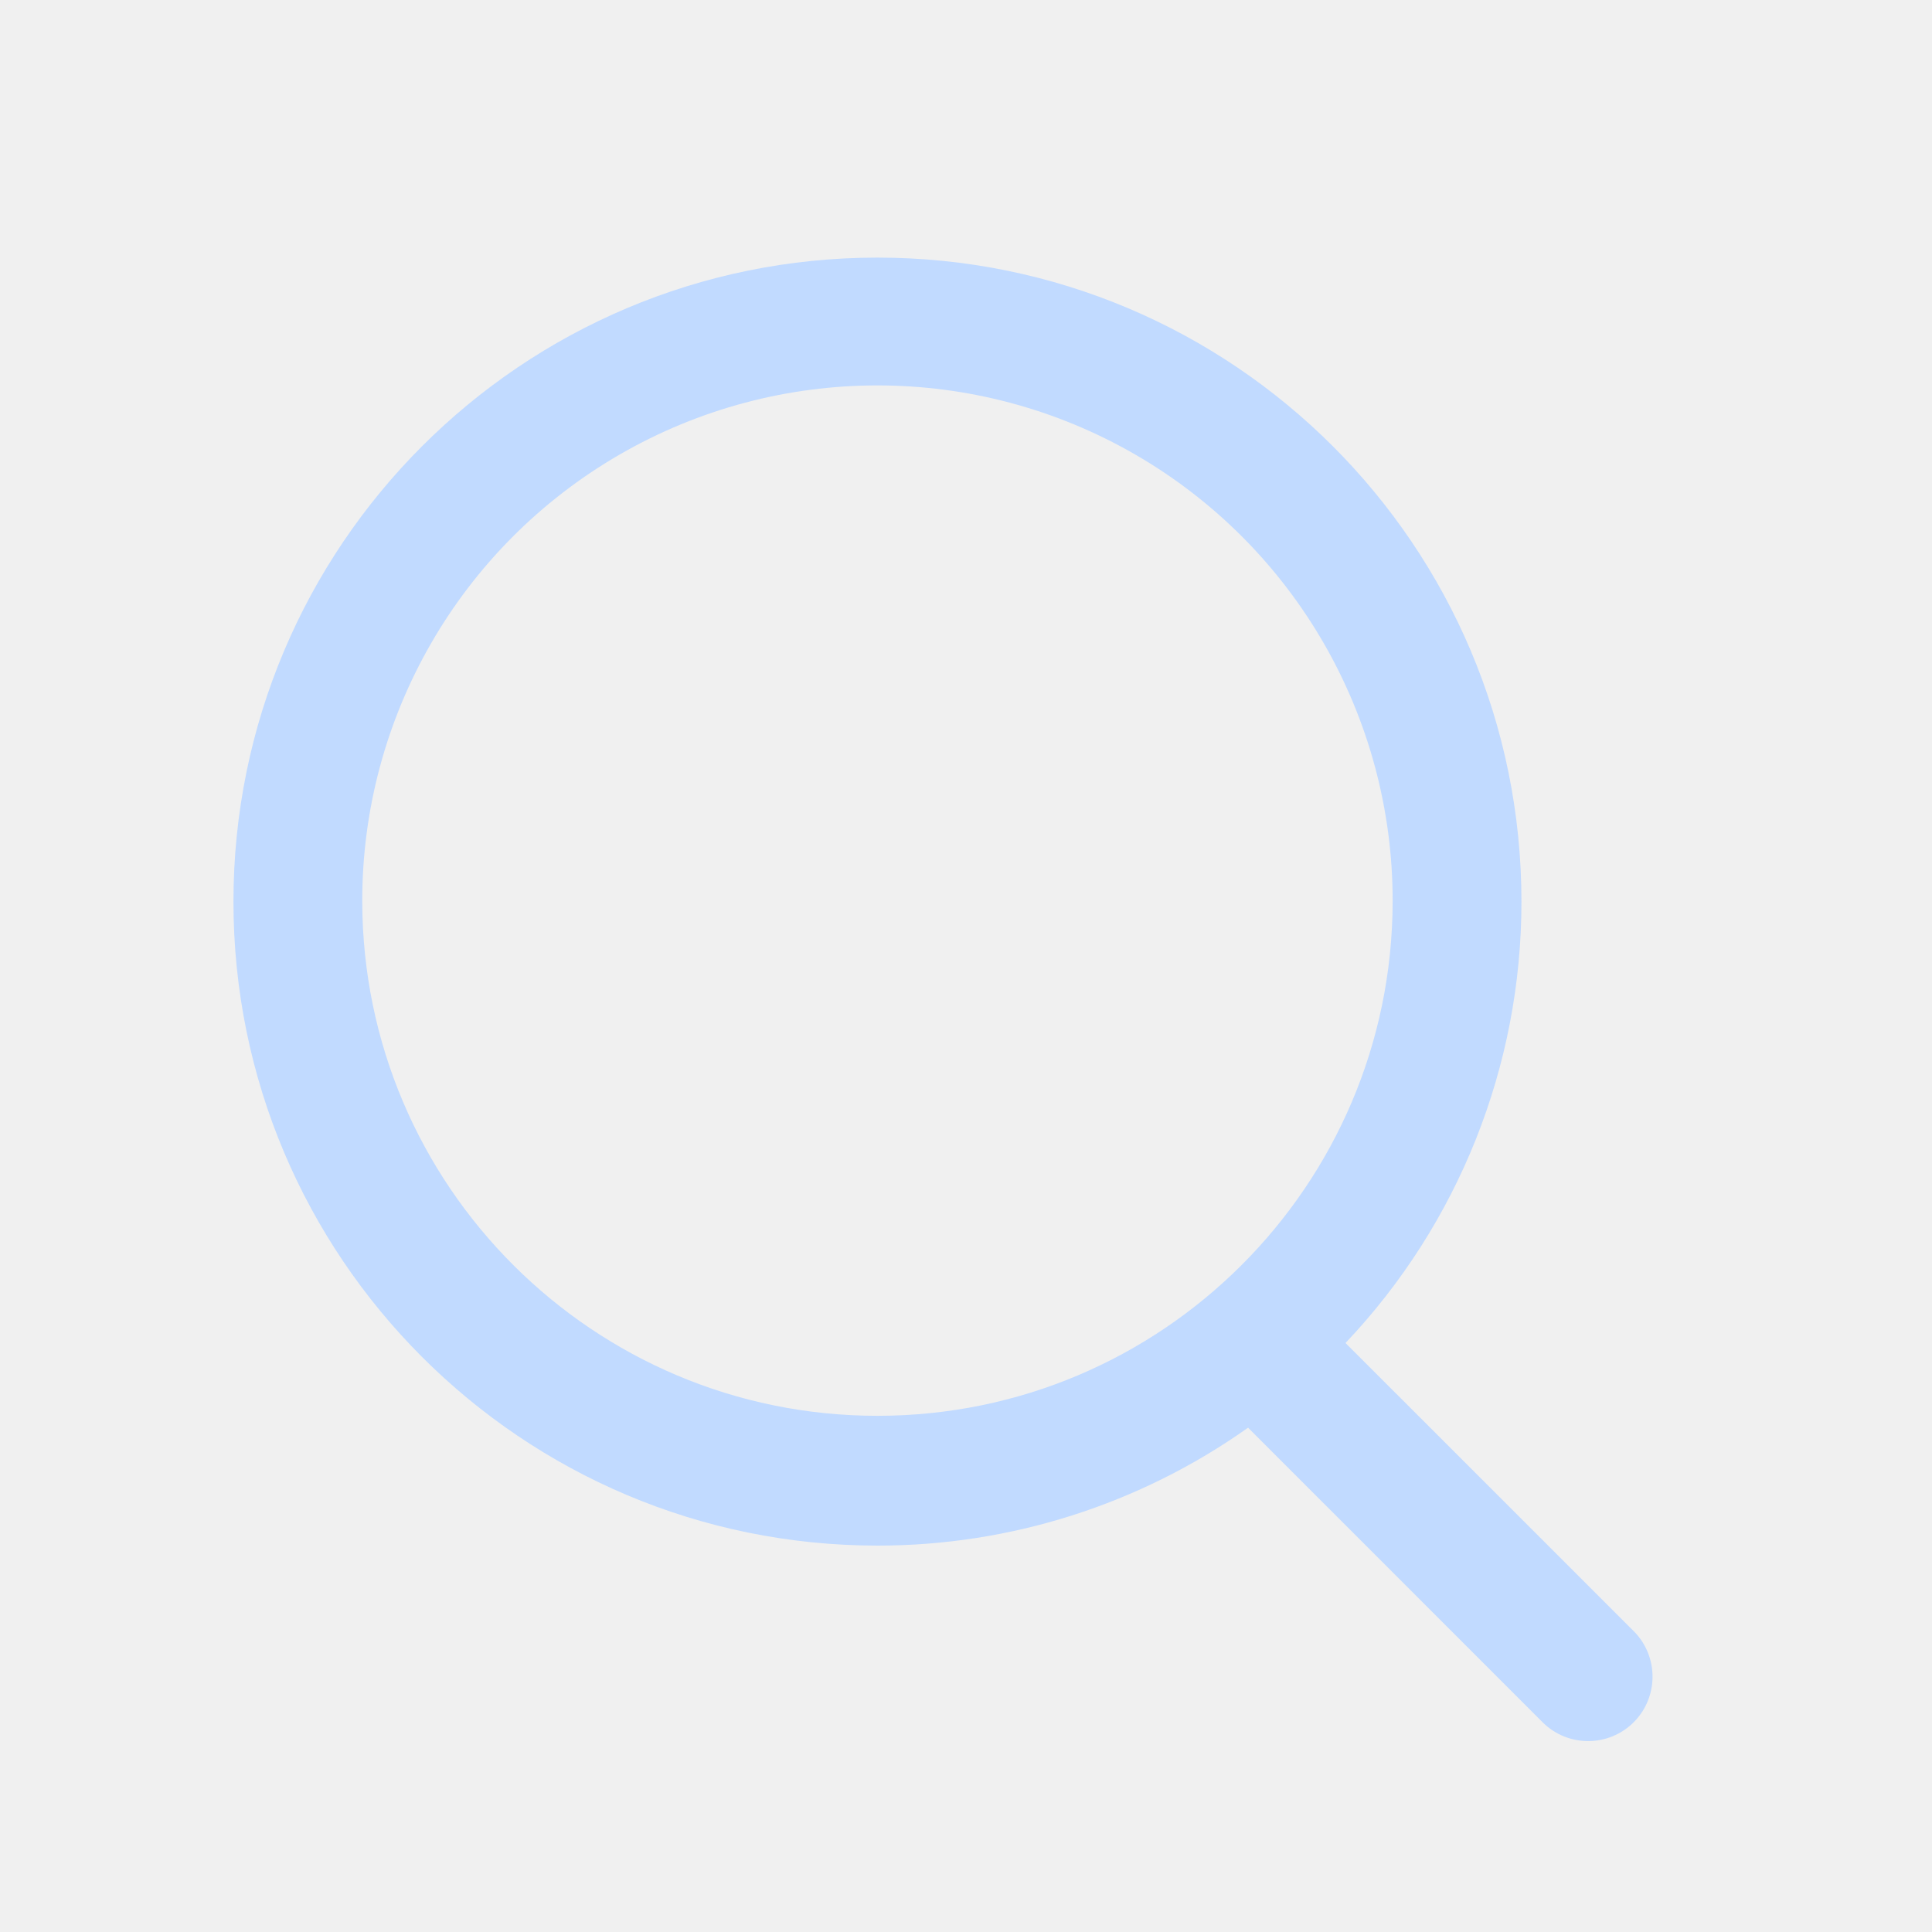
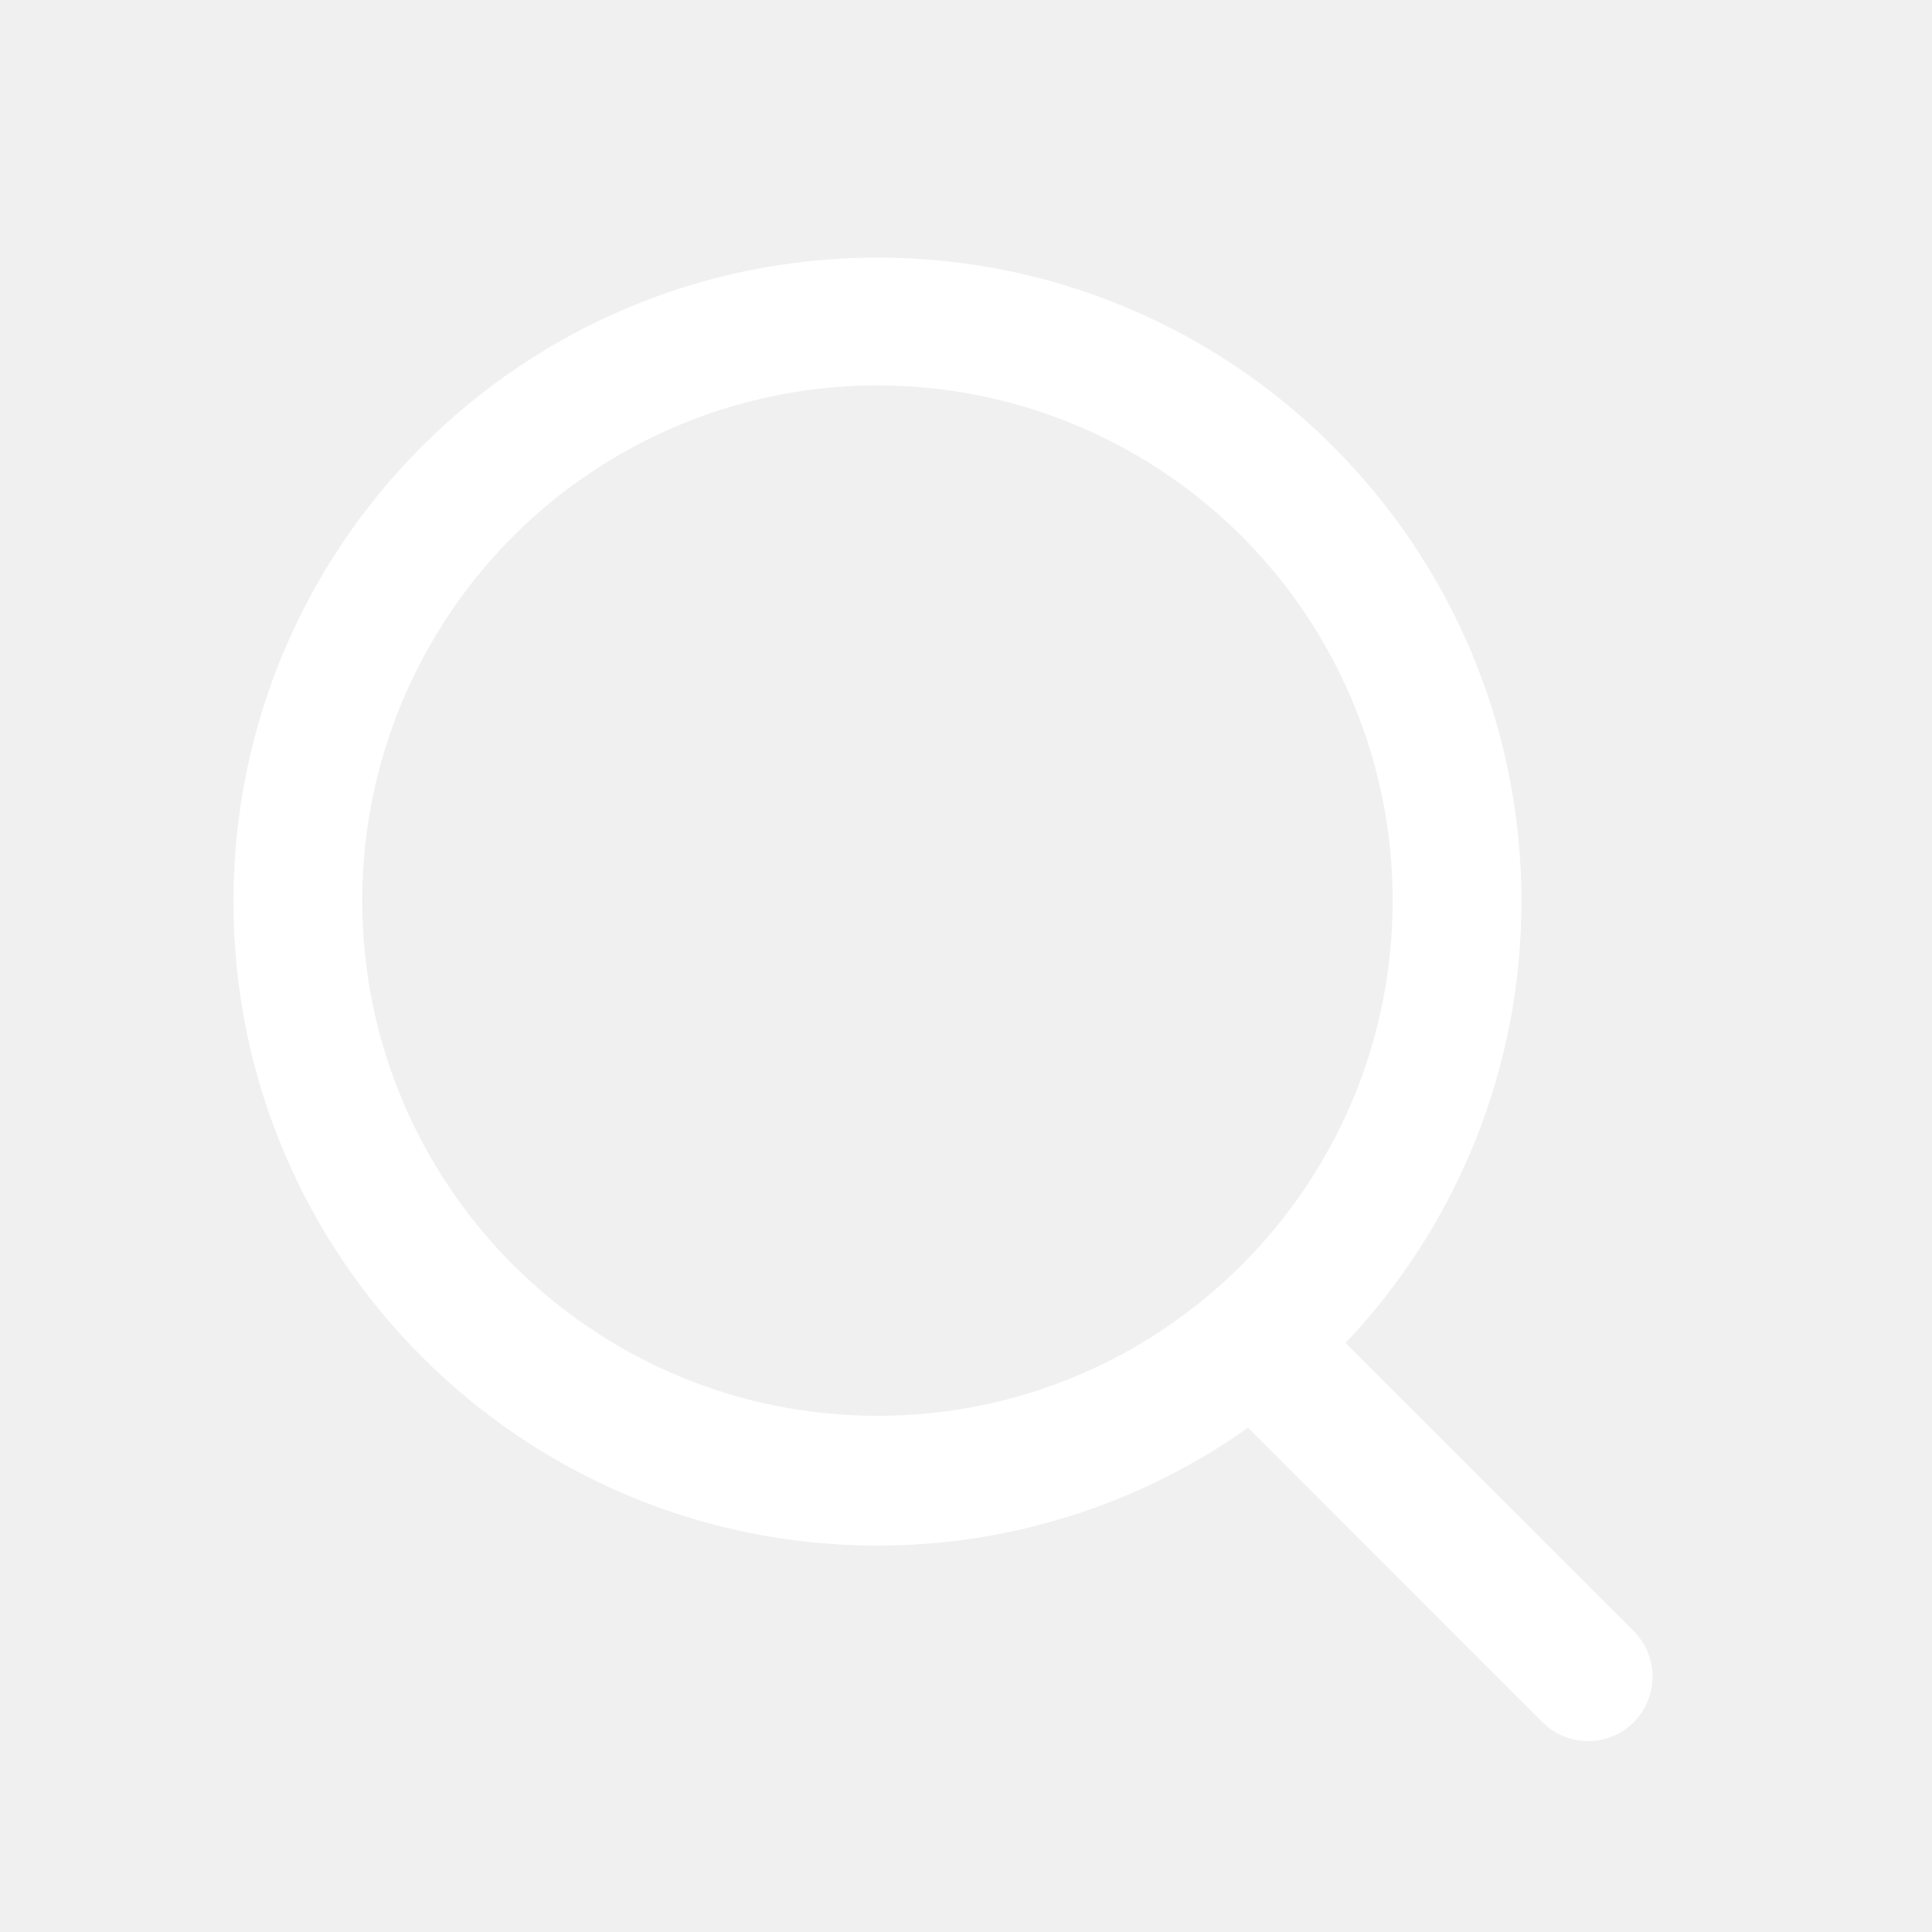
<svg xmlns="http://www.w3.org/2000/svg" t="1693977905486" class="icon" viewBox="0 0 1024 1024" version="1.1" p-id="1020" width="30" height="30">
-   <path d="M192 477.867a273.067 273.067 0 1 1 546.133 0 273.067 273.067 0 0 1-546.133 0m673.894 386.662l-152.747-152.713A339.695 339.695 0 0 0 806.4 477.867c0-188.518-152.815-341.333-341.333-341.333S123.733 289.348 123.733 477.867s152.815 341.333 341.333 341.333a339.217 339.217 0 0 0 196.437-62.498l156.092 156.126c13.346 13.312 34.953 13.312 48.299 0 13.312-13.346 13.312-34.953 0-48.299" fill="#c1daff" p-id="1021" />
+   <path d="M192 477.867a273.067 273.067 0 1 1 546.133 0 273.067 273.067 0 0 1-546.133 0m673.894 386.662l-152.747-152.713A339.695 339.695 0 0 0 806.4 477.867c0-188.518-152.815-341.333-341.333-341.333S123.733 289.348 123.733 477.867s152.815 341.333 341.333 341.333a339.217 339.217 0 0 0 196.437-62.498l156.092 156.126c13.346 13.312 34.953 13.312 48.299 0 13.312-13.346 13.312-34.953 0-48.299" fill="#ffffff" p-id="1021" />
</svg>
